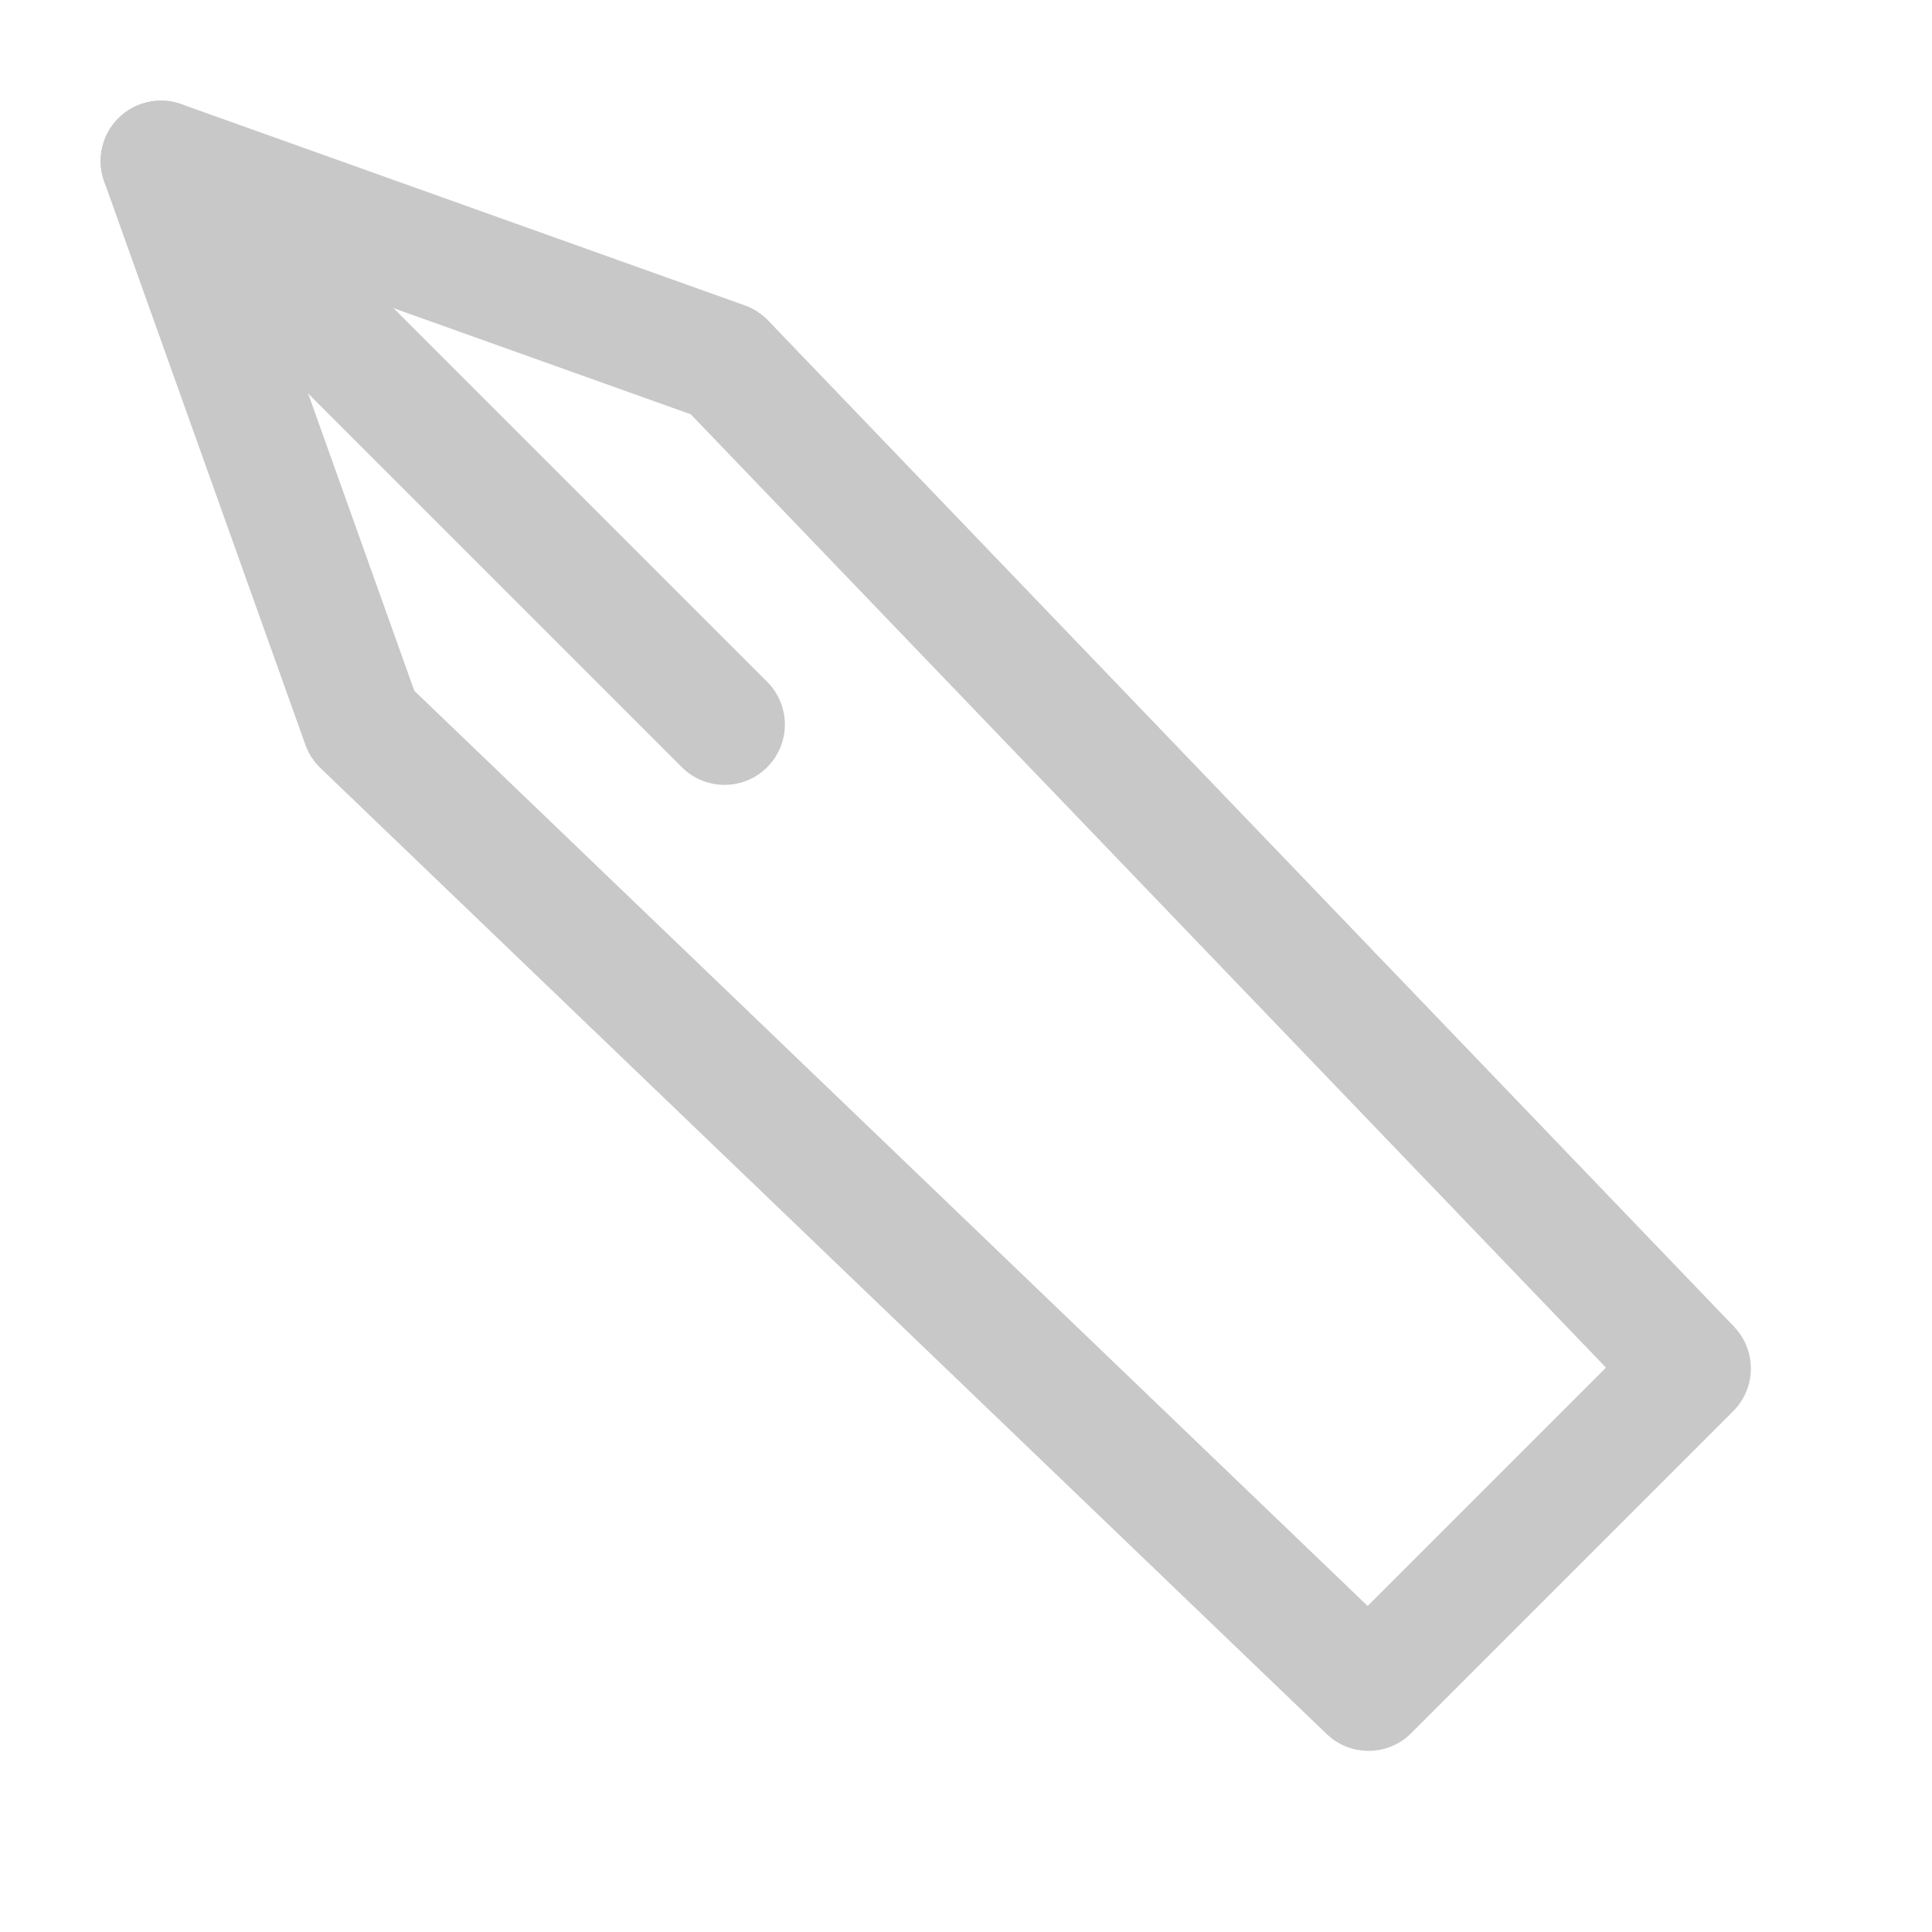
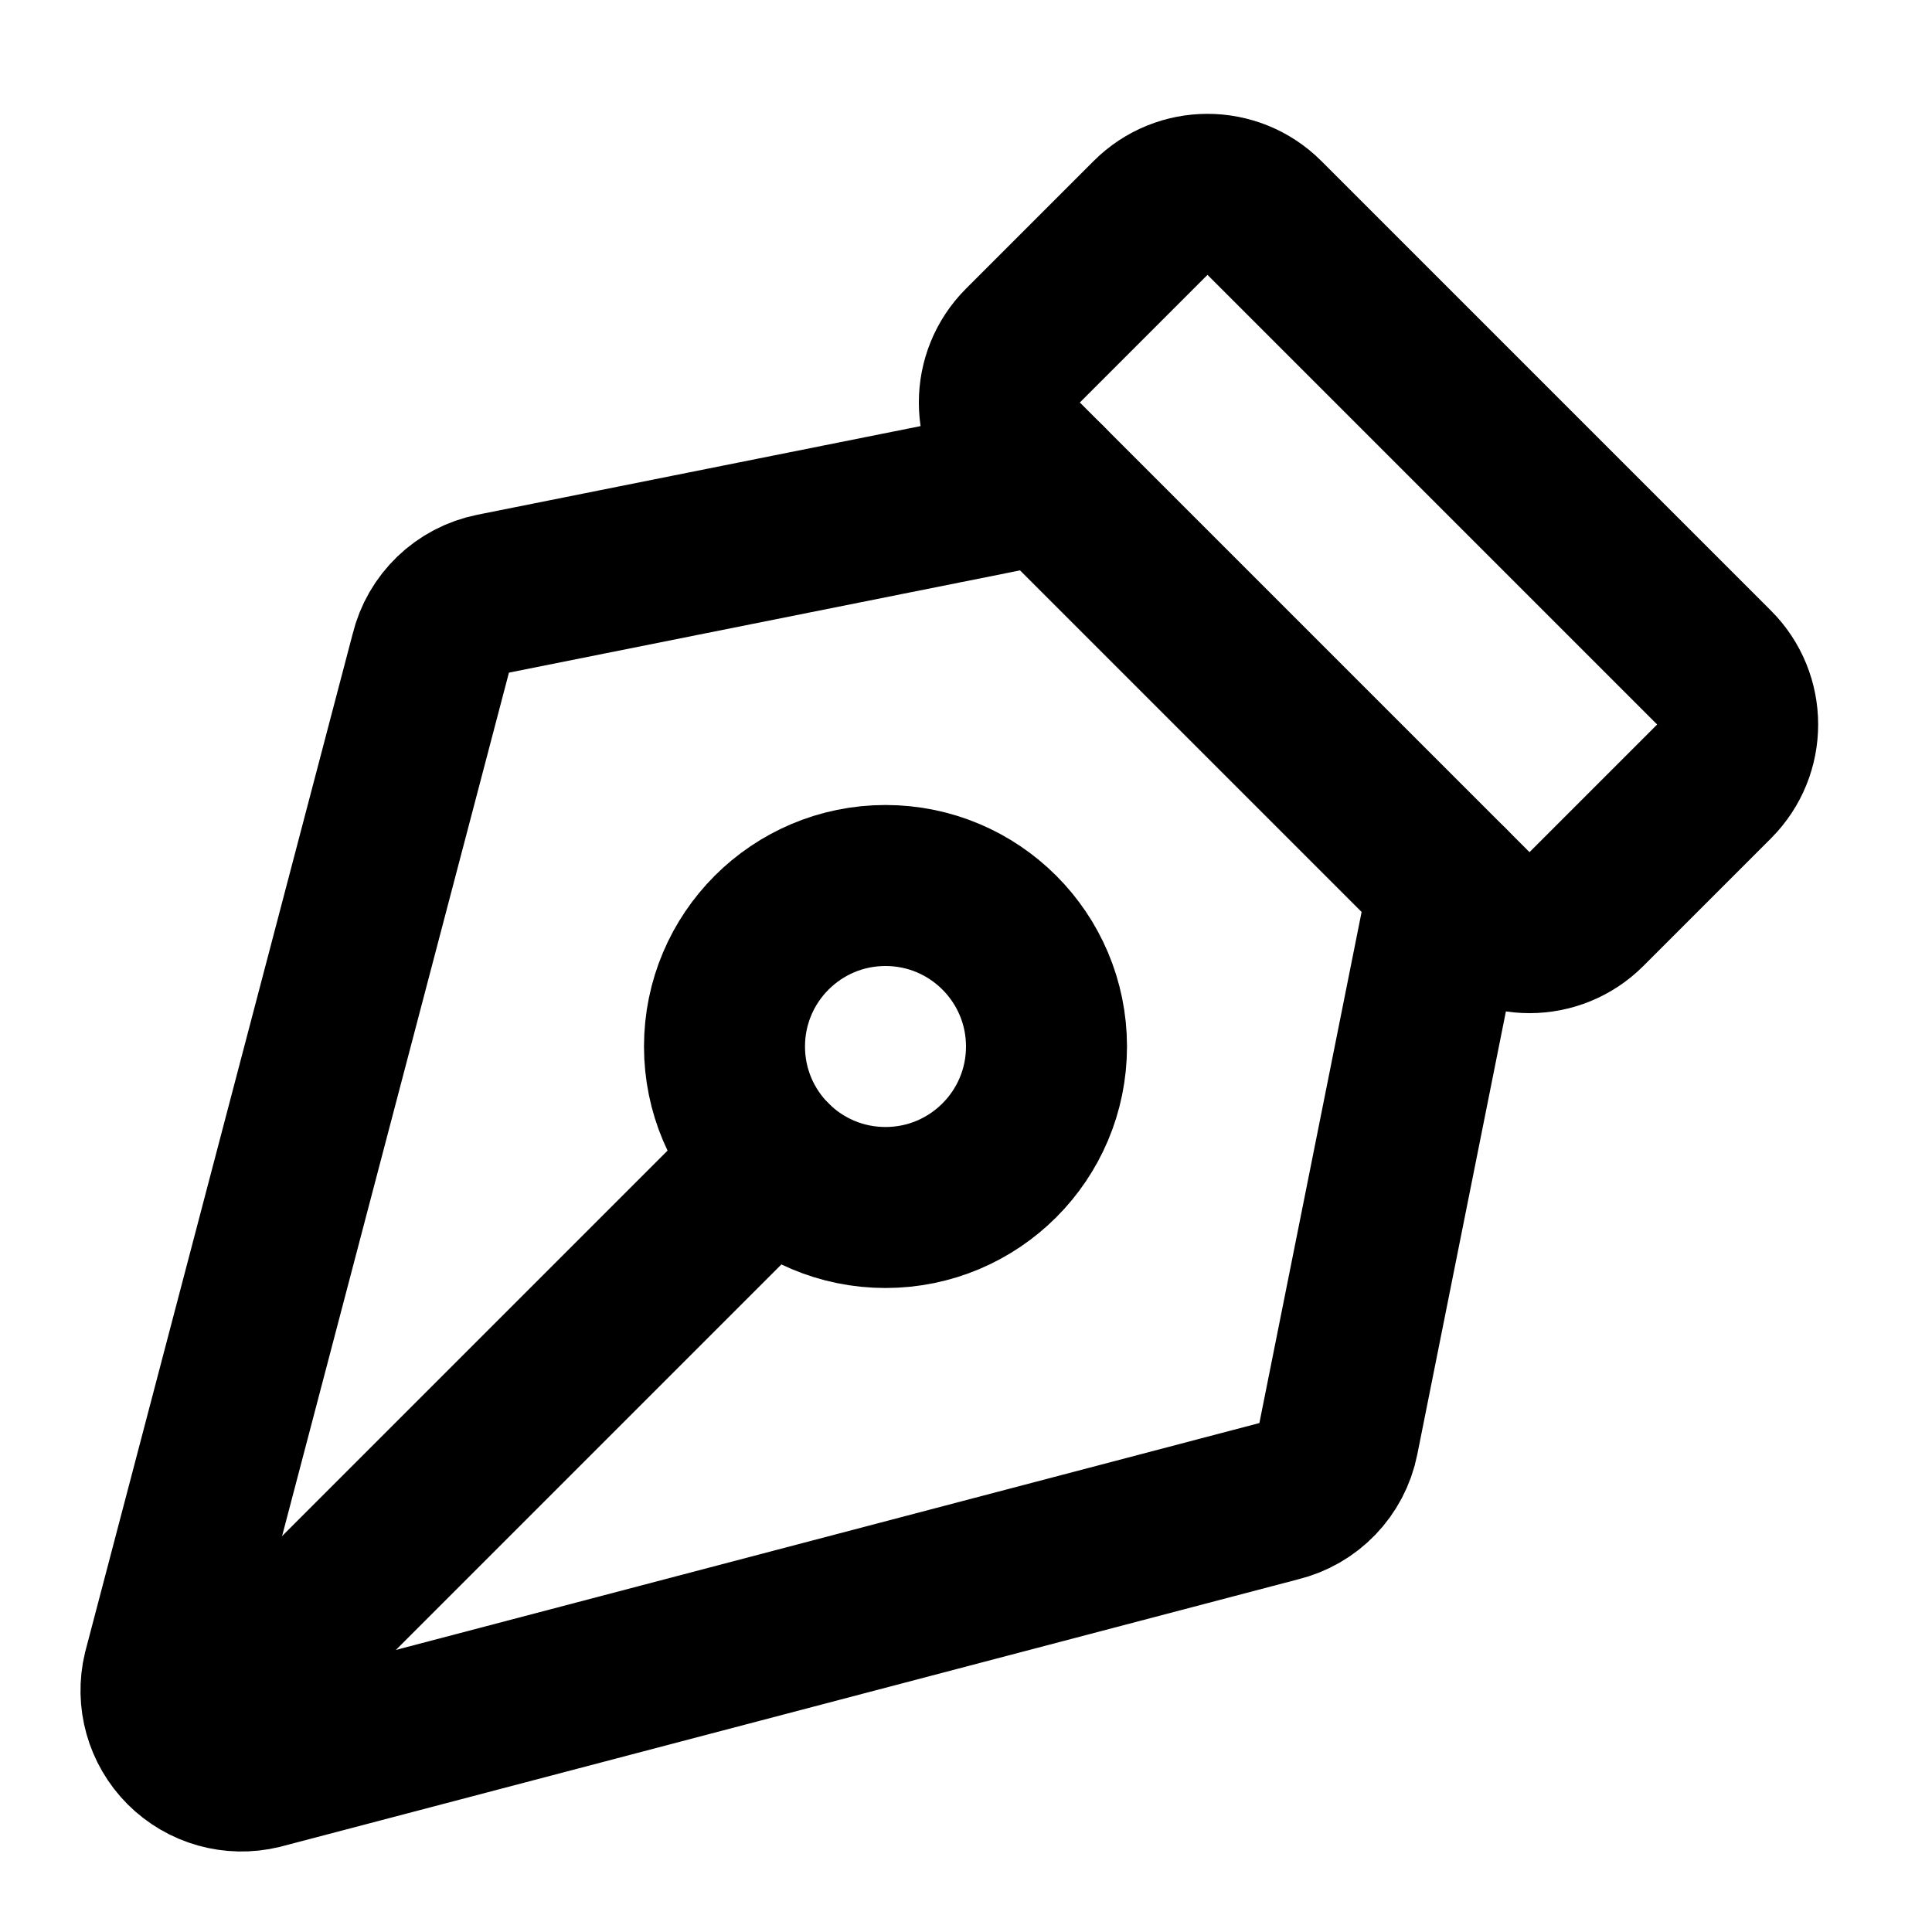
- <svg xmlns="http://www.w3.org/2000/svg" viewBox="0 0 24 24" fill="none" stroke="#c8c8c8" stroke-width="1.5" stroke-linecap="round" stroke-linejoin="round">
-   <path d="M2 2 9 4.5 21 17 17 21 4.5 9Z" />
-   <path d="M2 2l7 7" />
+ <svg xmlns="http://www.w3.org/2000/svg" viewBox="0 0 24 24" fill="none" stroke="currentColor" stroke-width="2" stroke-linecap="round" stroke-linejoin="round">
+   <g transform="rotate(-90 12 12)">
+     <path d="M15.707 21.293a1 1 0 0 1-1.414 0l-1.586-1.586a1 1 0 0 1 0-1.414l5.586-5.586a1 1 0 0 1 1.414 0l1.586 1.586a1 1 0 0 1 0 1.414z" />
+     <path d="m18 13-1.375-6.874a1 1 0 0 0-.746-.776L3.235 2.028a1 1 0 0 0-1.207 1.207L5.35 15.879a1 1 0 0 0 .776.746L13 18" />
+     <path d="m2.3 2.3 7.286 7.286" />
+     <circle cx="11" cy="11" r="2" />
+   </g>
</svg>
